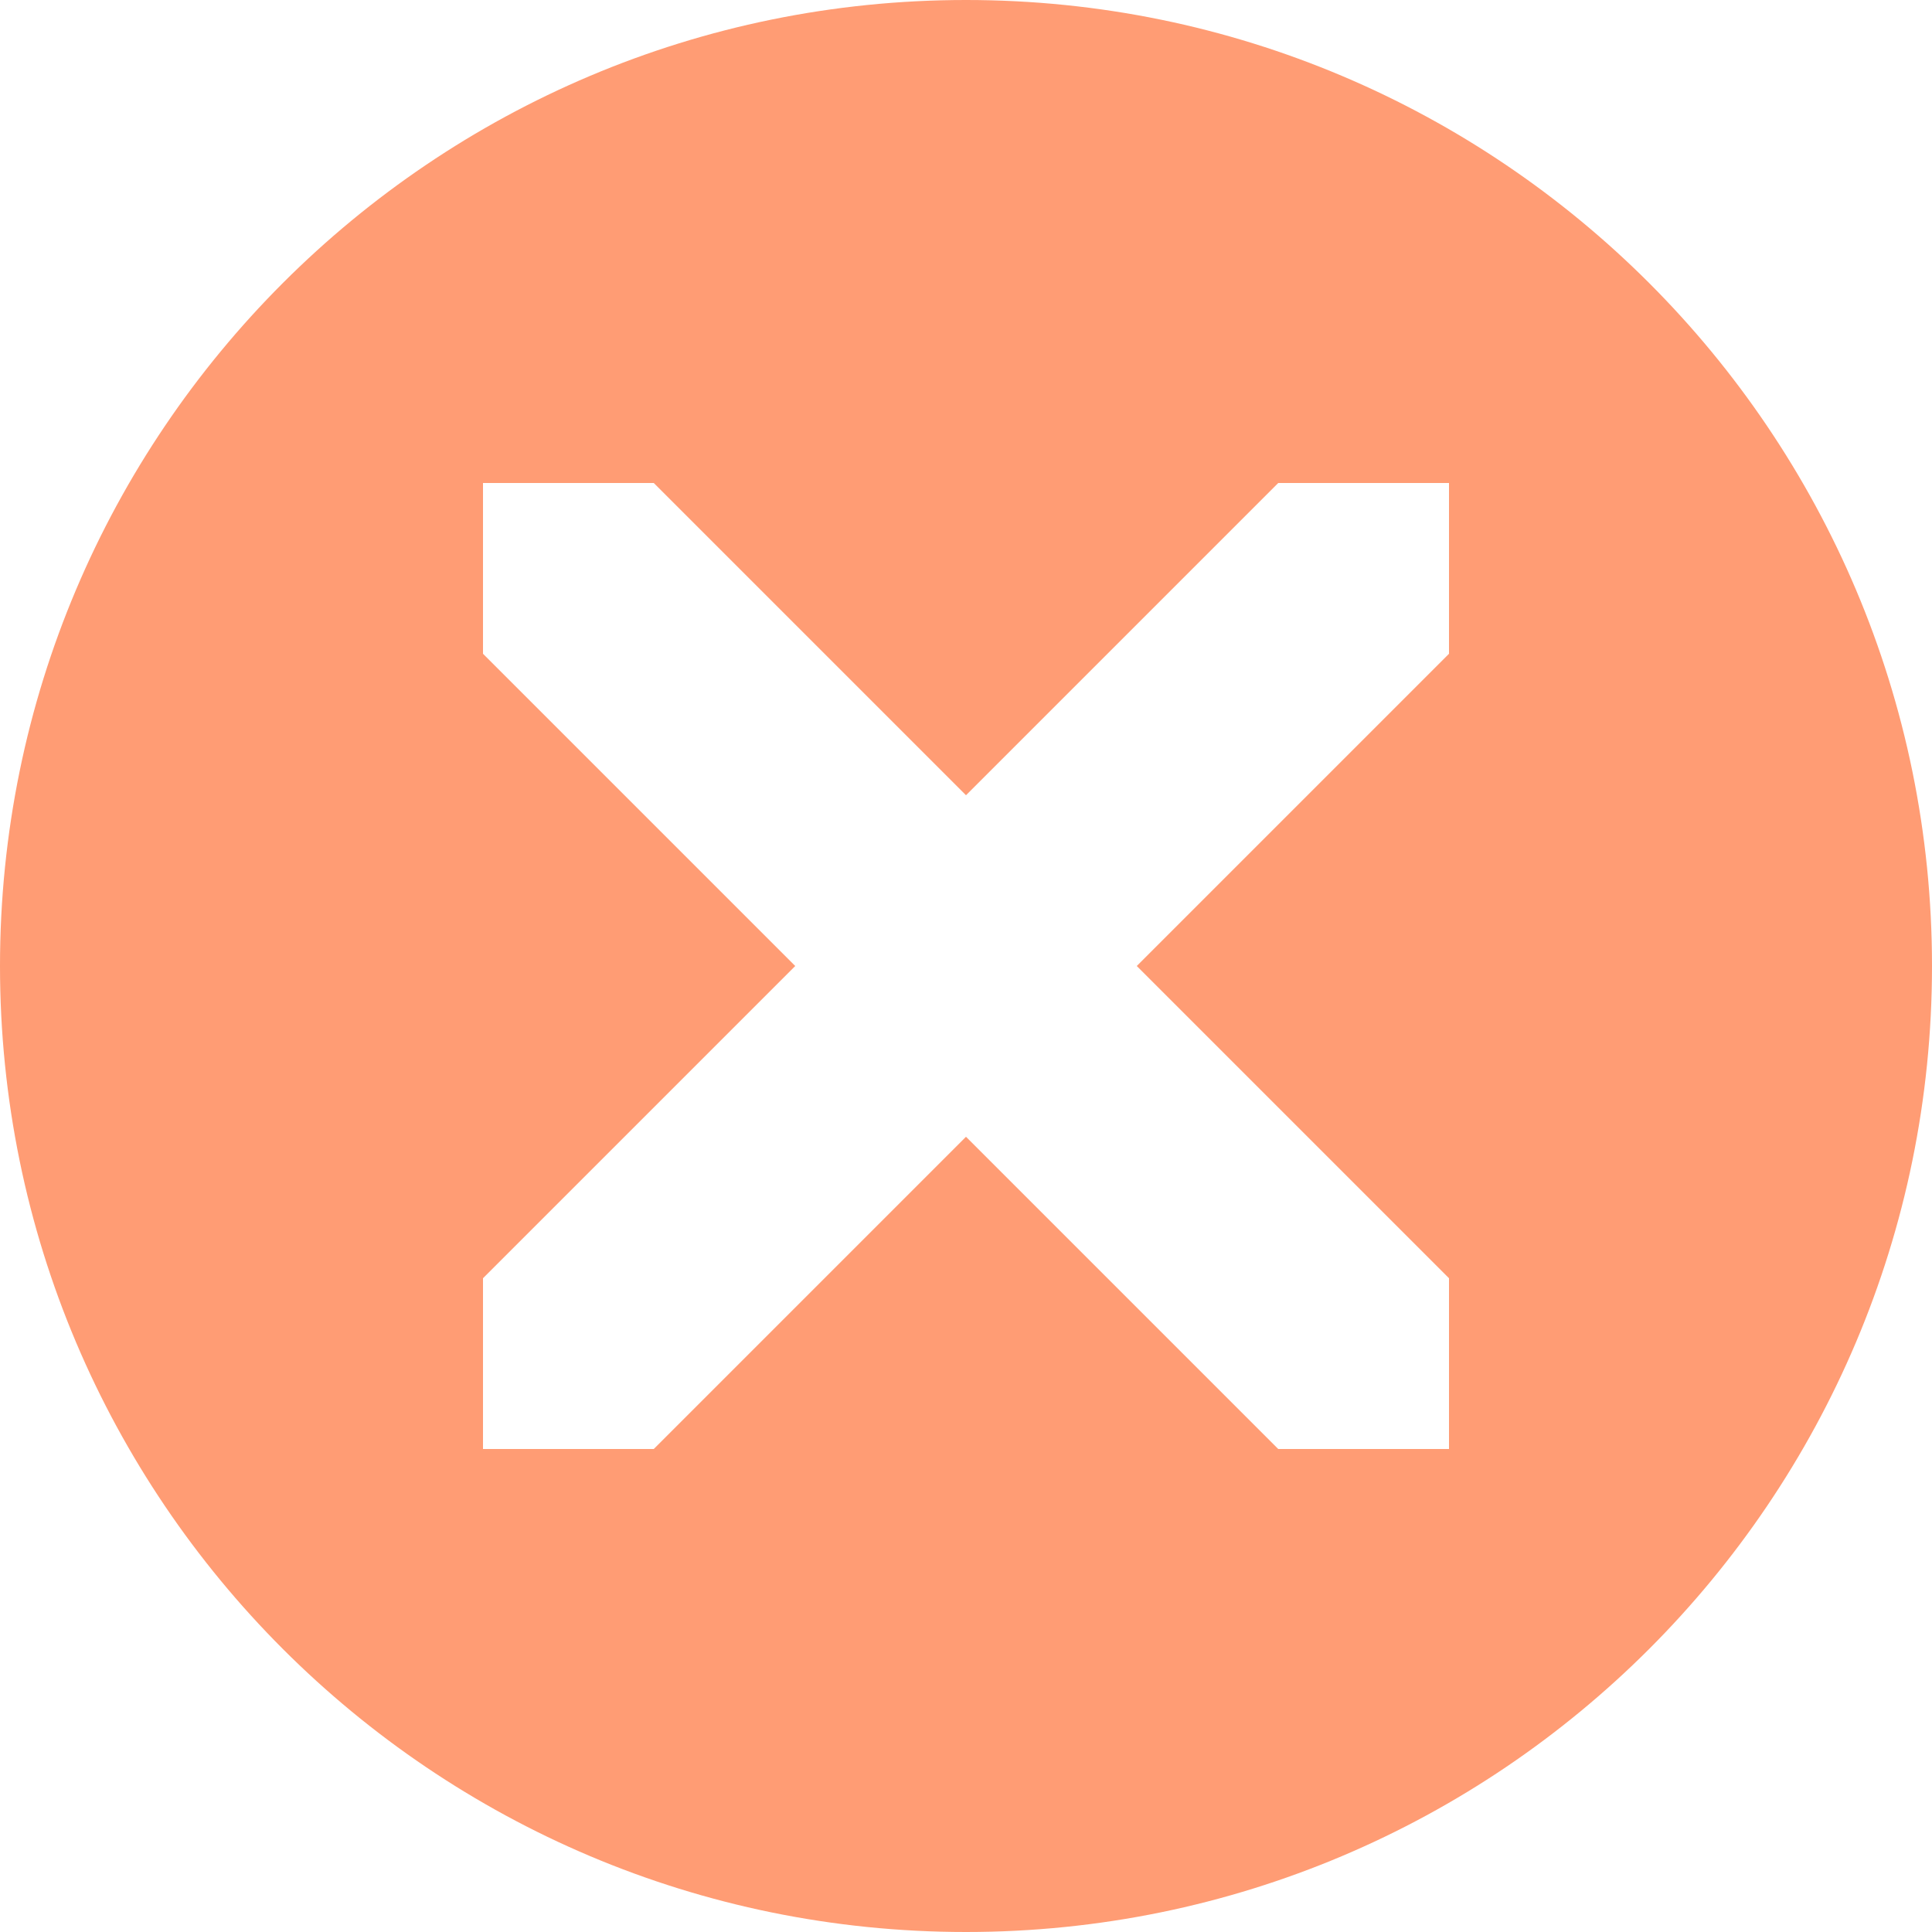
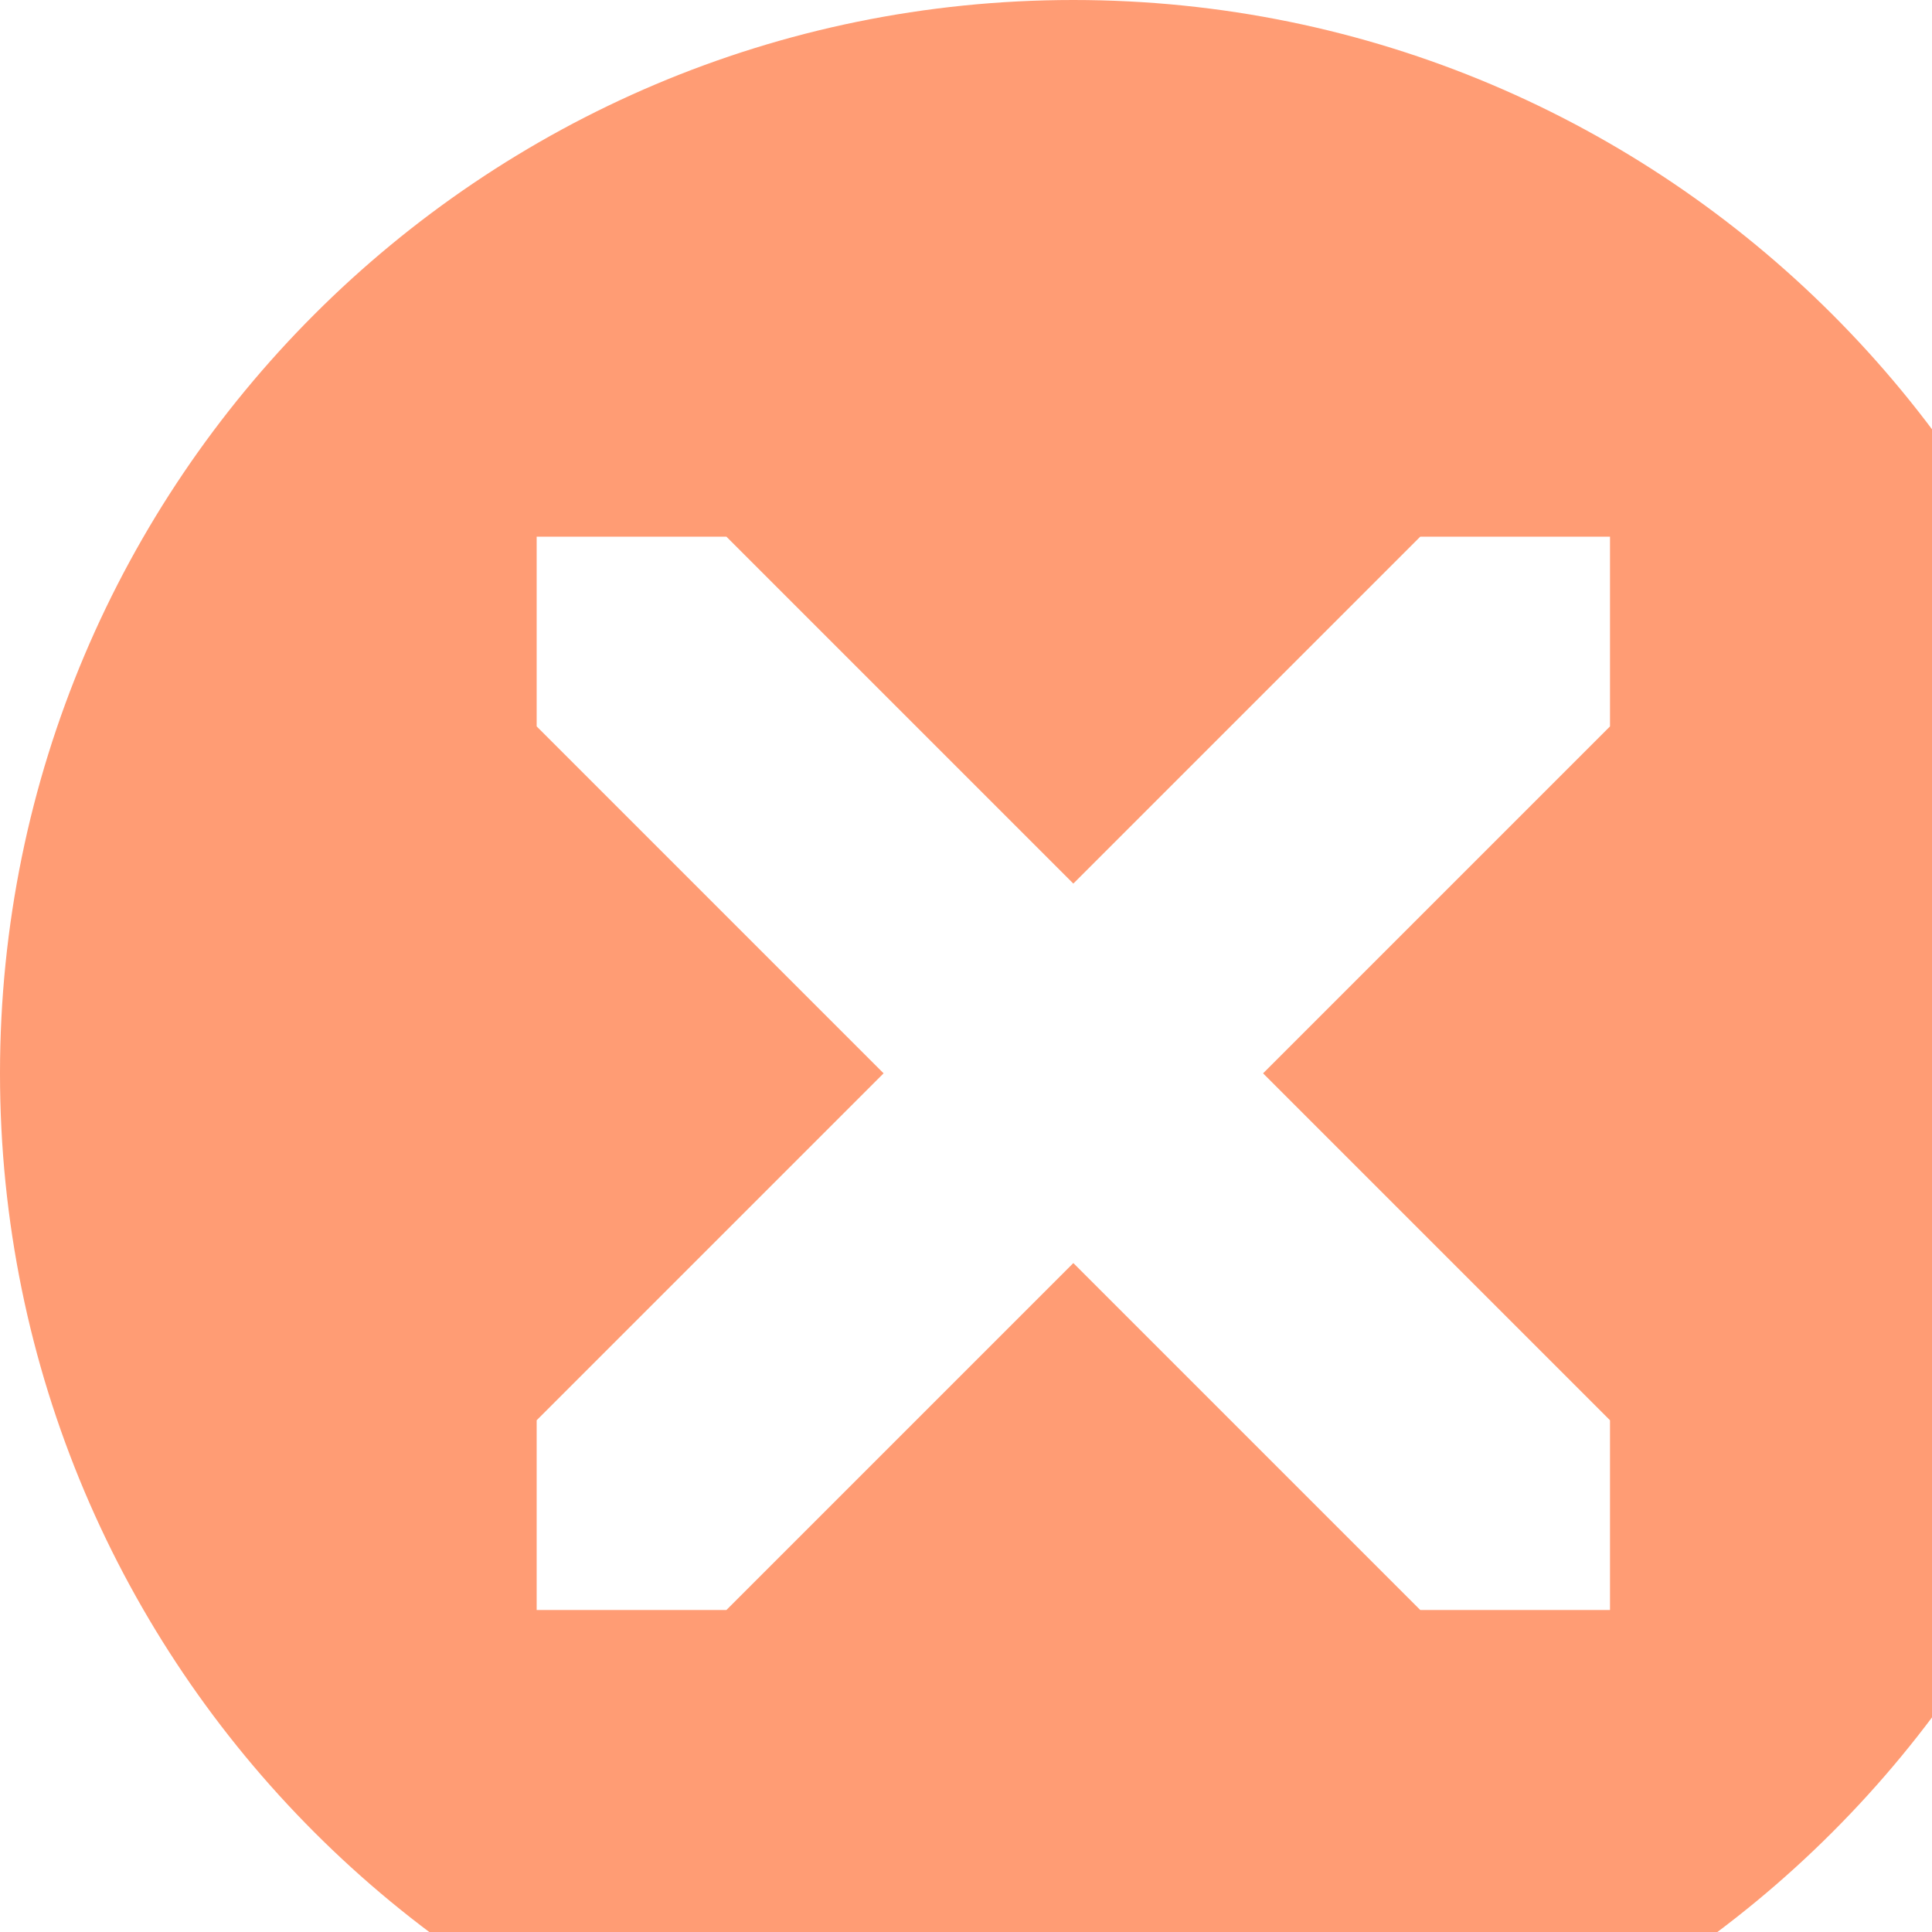
- <svg xmlns="http://www.w3.org/2000/svg" width="80" height="80" viewBox="0 0 80 80">
+ <svg xmlns="http://www.w3.org/2000/svg" width="72" height="72" viewBox="0 0 72 72">
  <path d="M40 0c-22.091 0-40 17.909-40 40s17.909 40 40 40 40-17.909 40-40-17.909-40-40-40zm20 27.071l-12.929 12.929 12.929 12.929v7.071h-7.071l-12.929-12.929-12.929 12.929h-7.071v-7.071l12.929-12.929-12.929-12.929v-7.071h7.071l12.929 12.929 12.929-12.929h7.071v7.071z" fill="#ff9c74" />
</svg>
